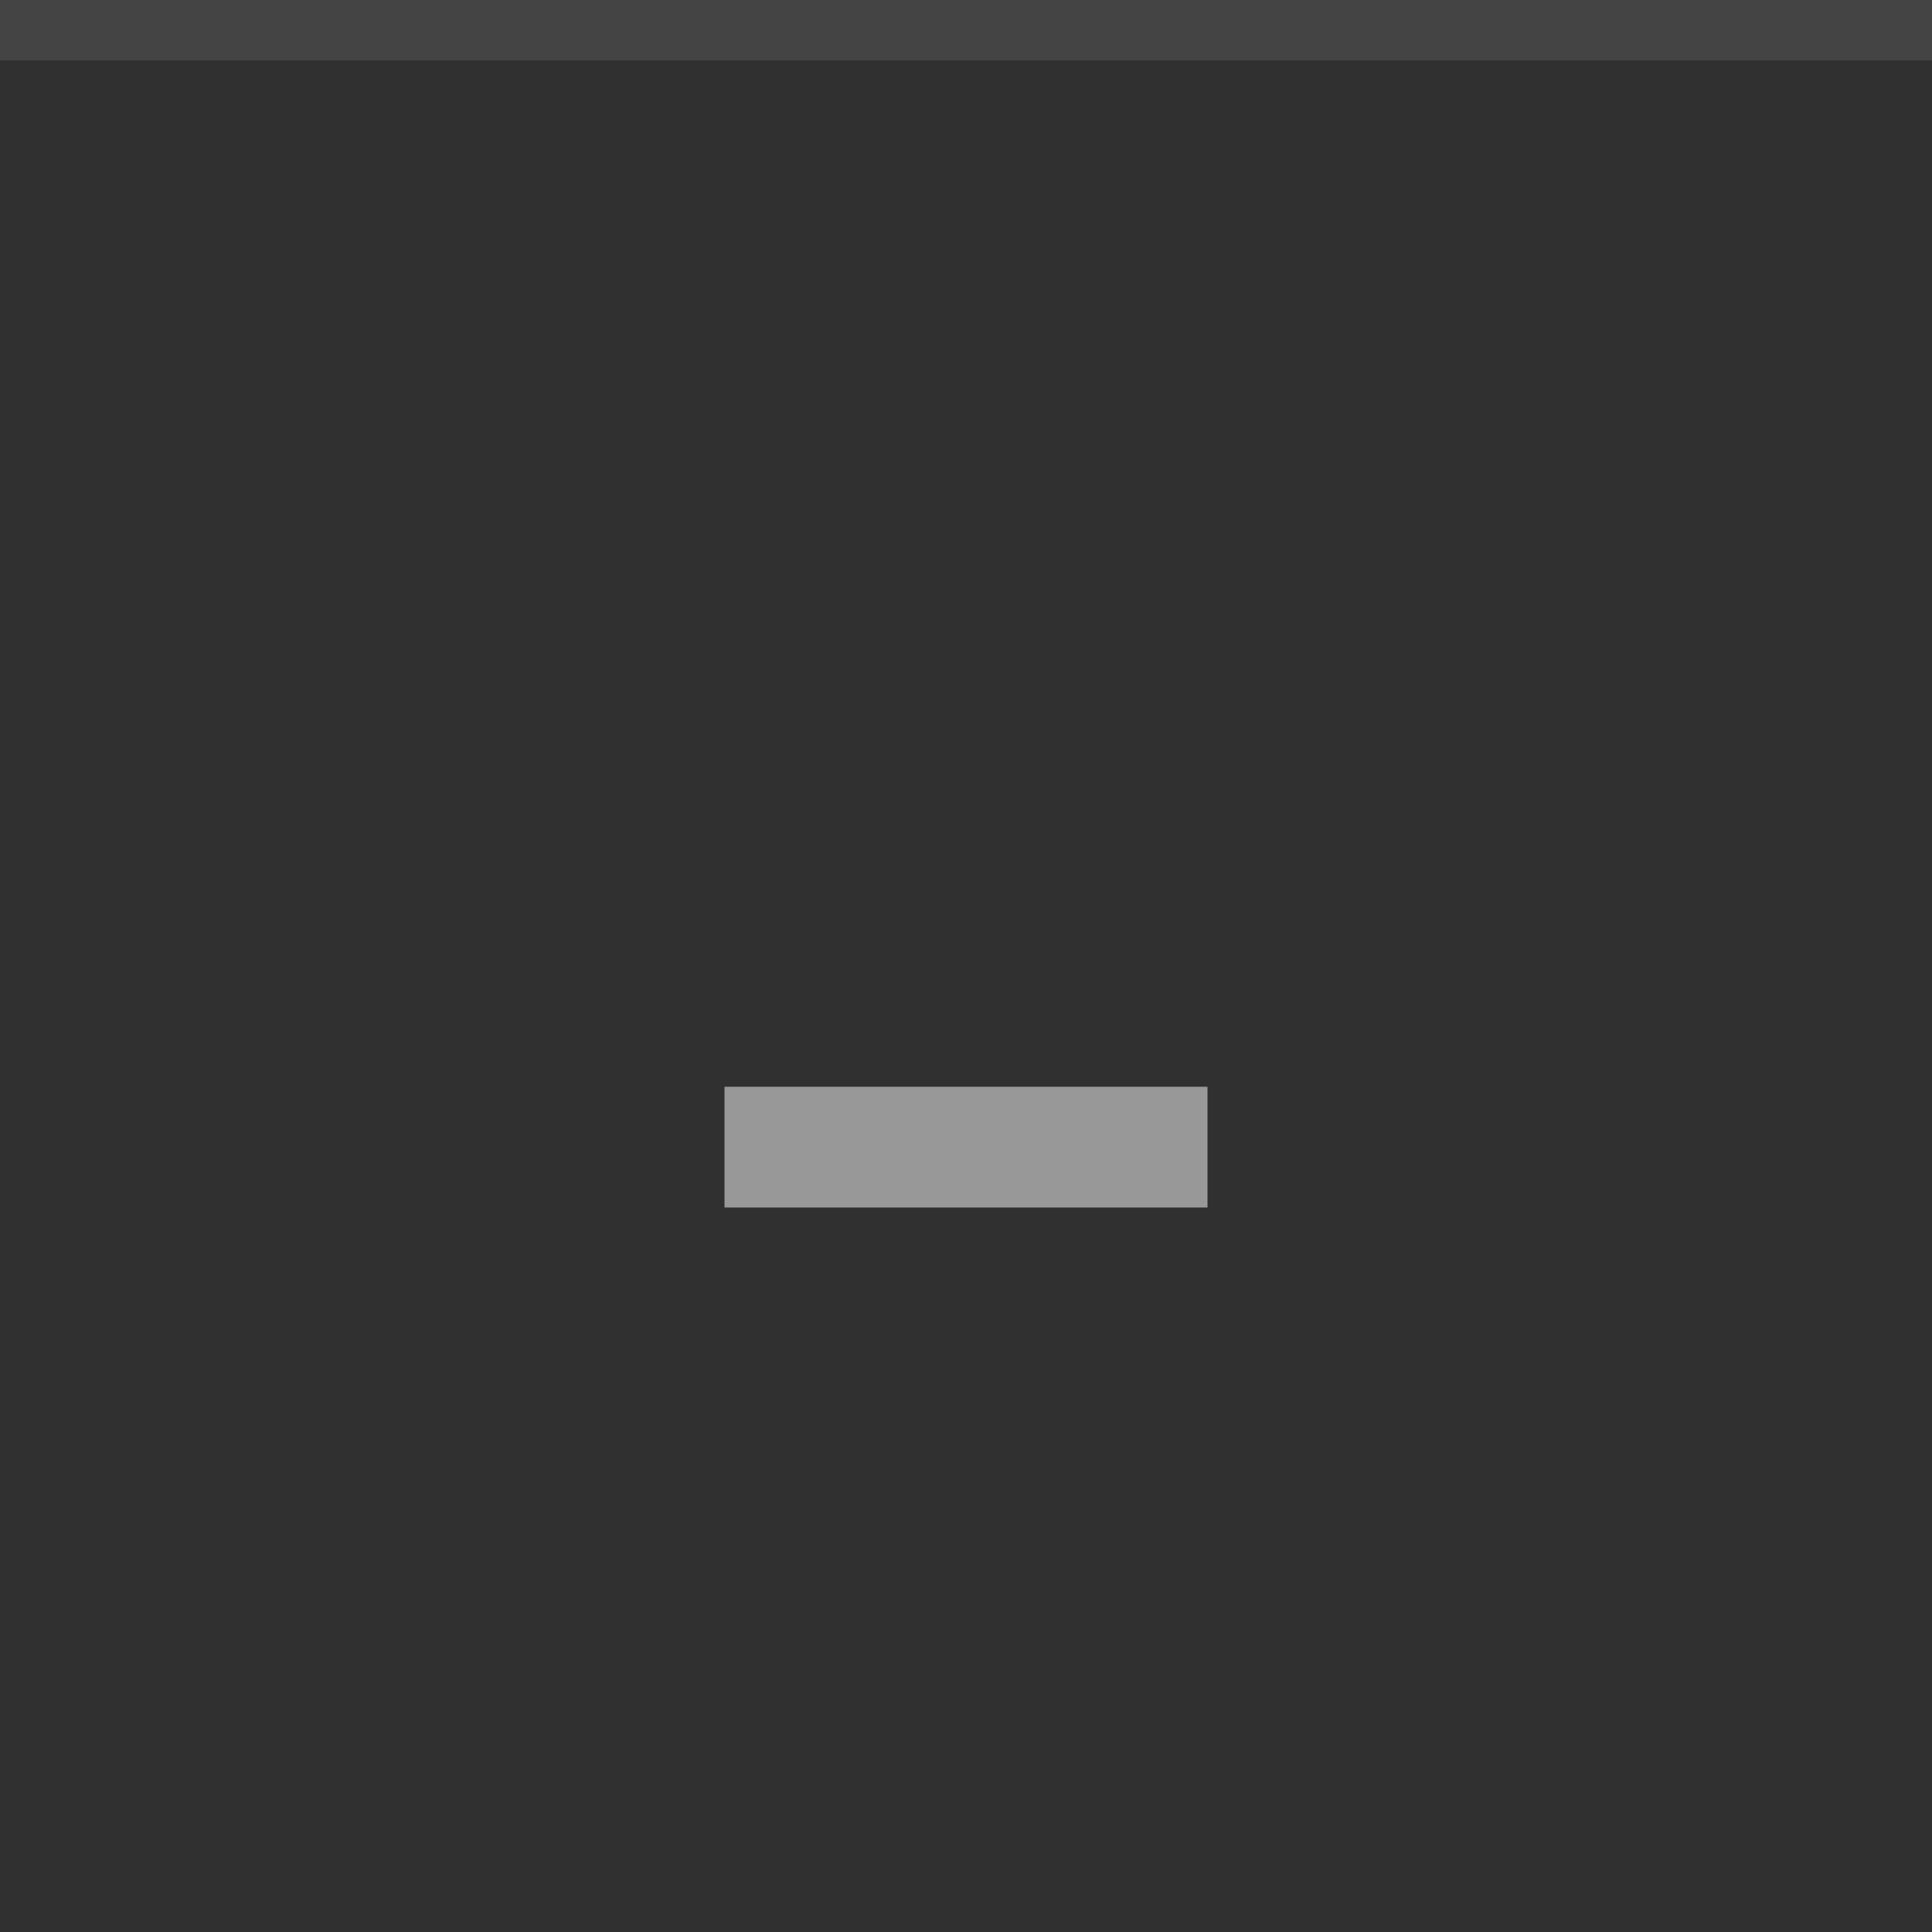
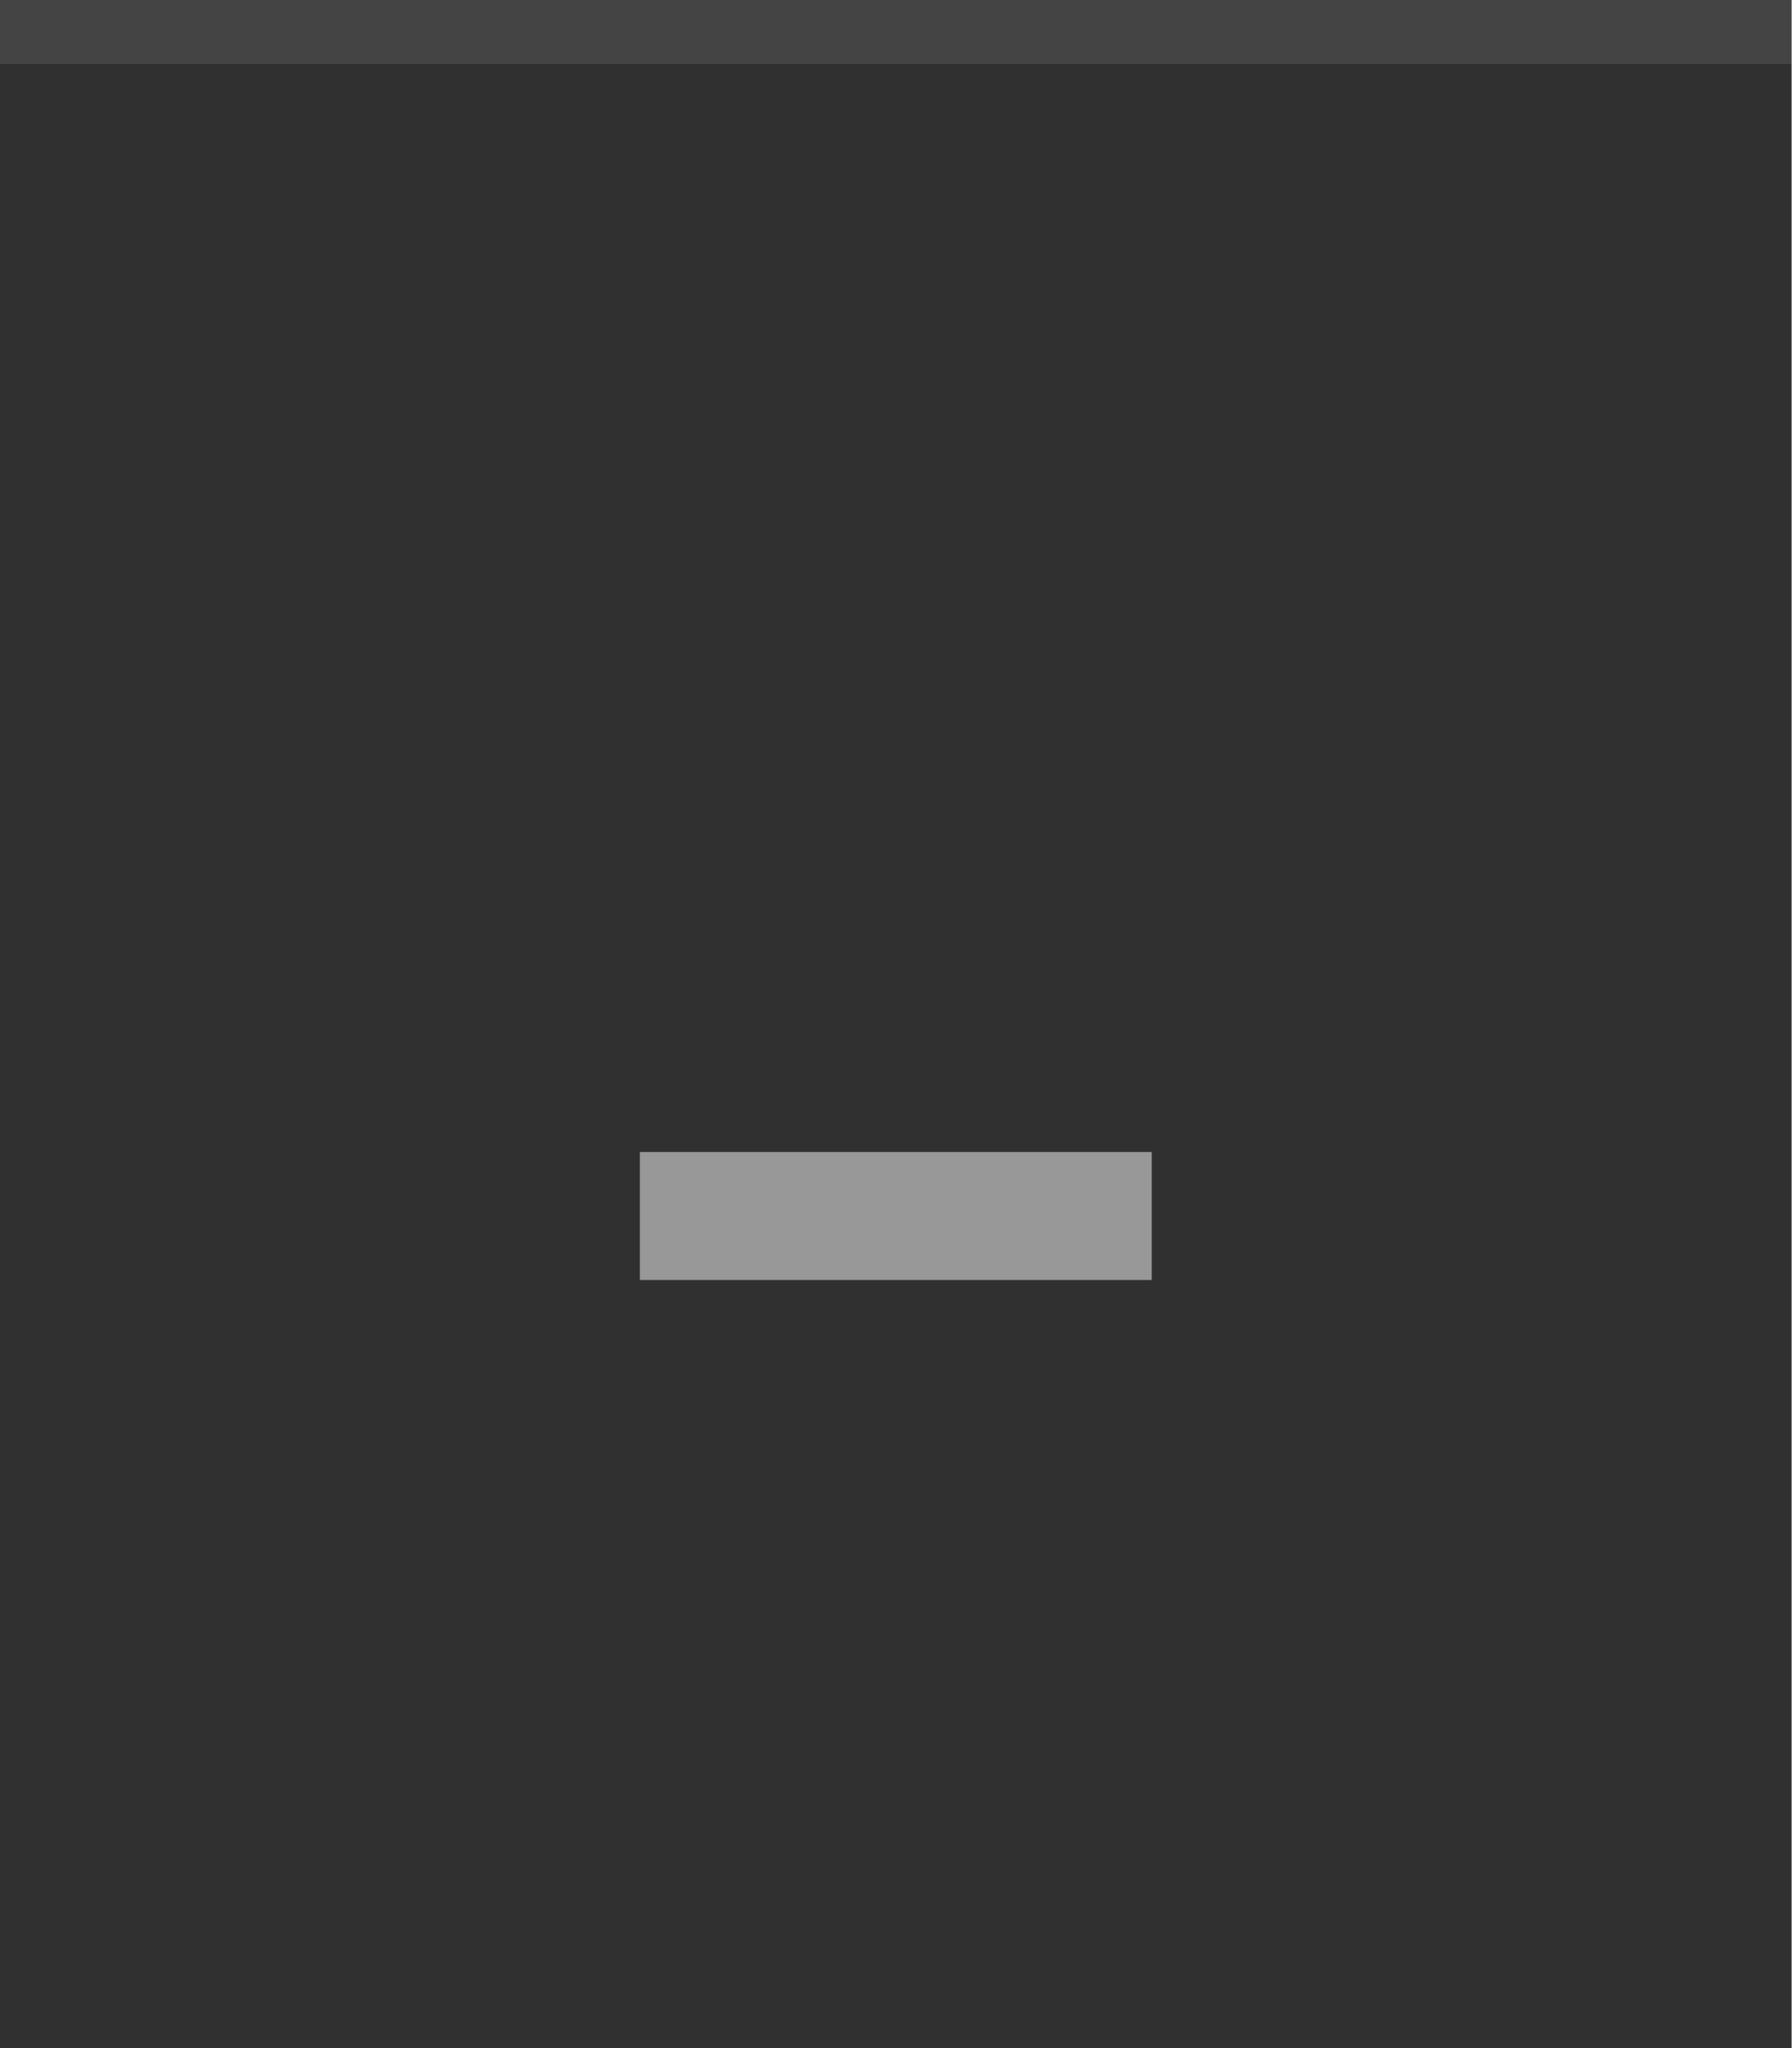
- <svg xmlns="http://www.w3.org/2000/svg" width="32" height="32" viewBox="0 0 32 32">
-   <rect width="32" height="32" fill="#303030" />
-   <rect width="32" height="1" fill="#FFFFFF" fill-opacity="0.1" />
+ <svg xmlns="http://www.w3.org/2000/svg" width="28" height="32" viewBox="0 0 28 32">
+   <rect width="28" height="32" fill="#303030" />
+   <rect width="28" height="1" fill="#FFFFFF" fill-opacity="0.1" />
  <g fill="#FFFFFF" opacity="0.5">
    <circle cx="16" cy="16" r="10" opacity="0" />
-     <path d="m12 18h8v2h-8z" />
+     <path d="m10 18h8v2h-8z" />
  </g>
</svg>
